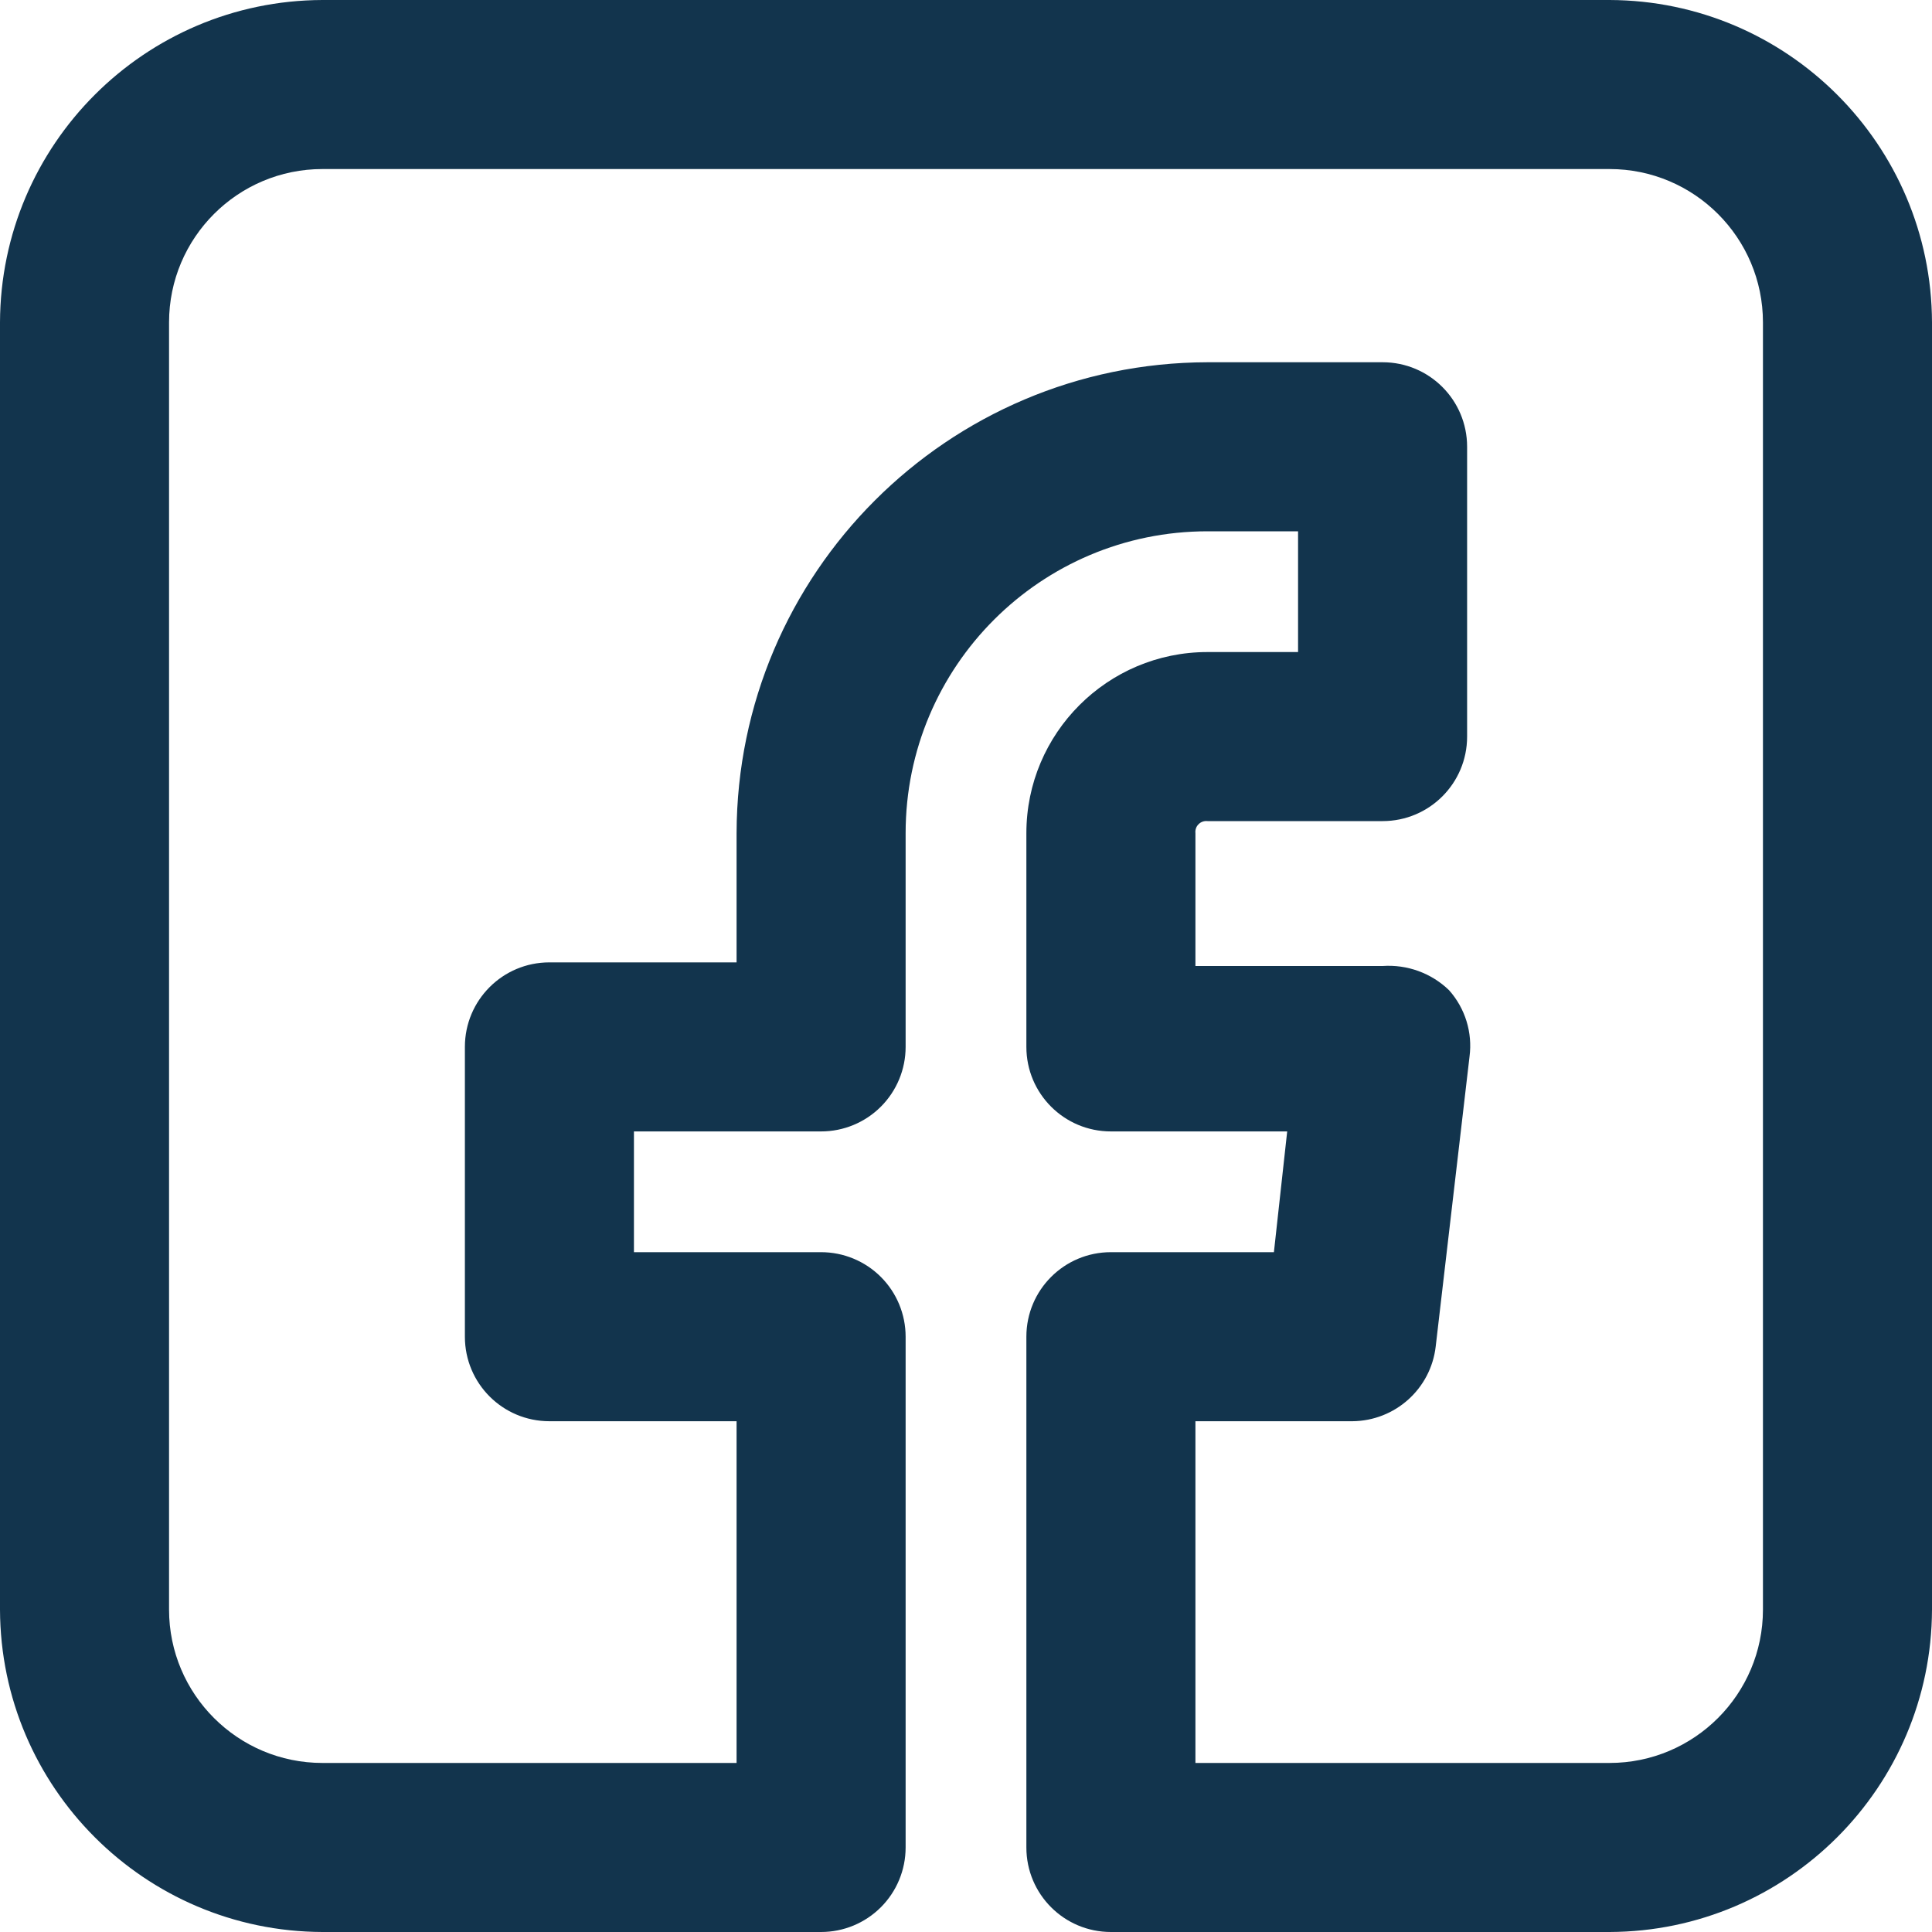
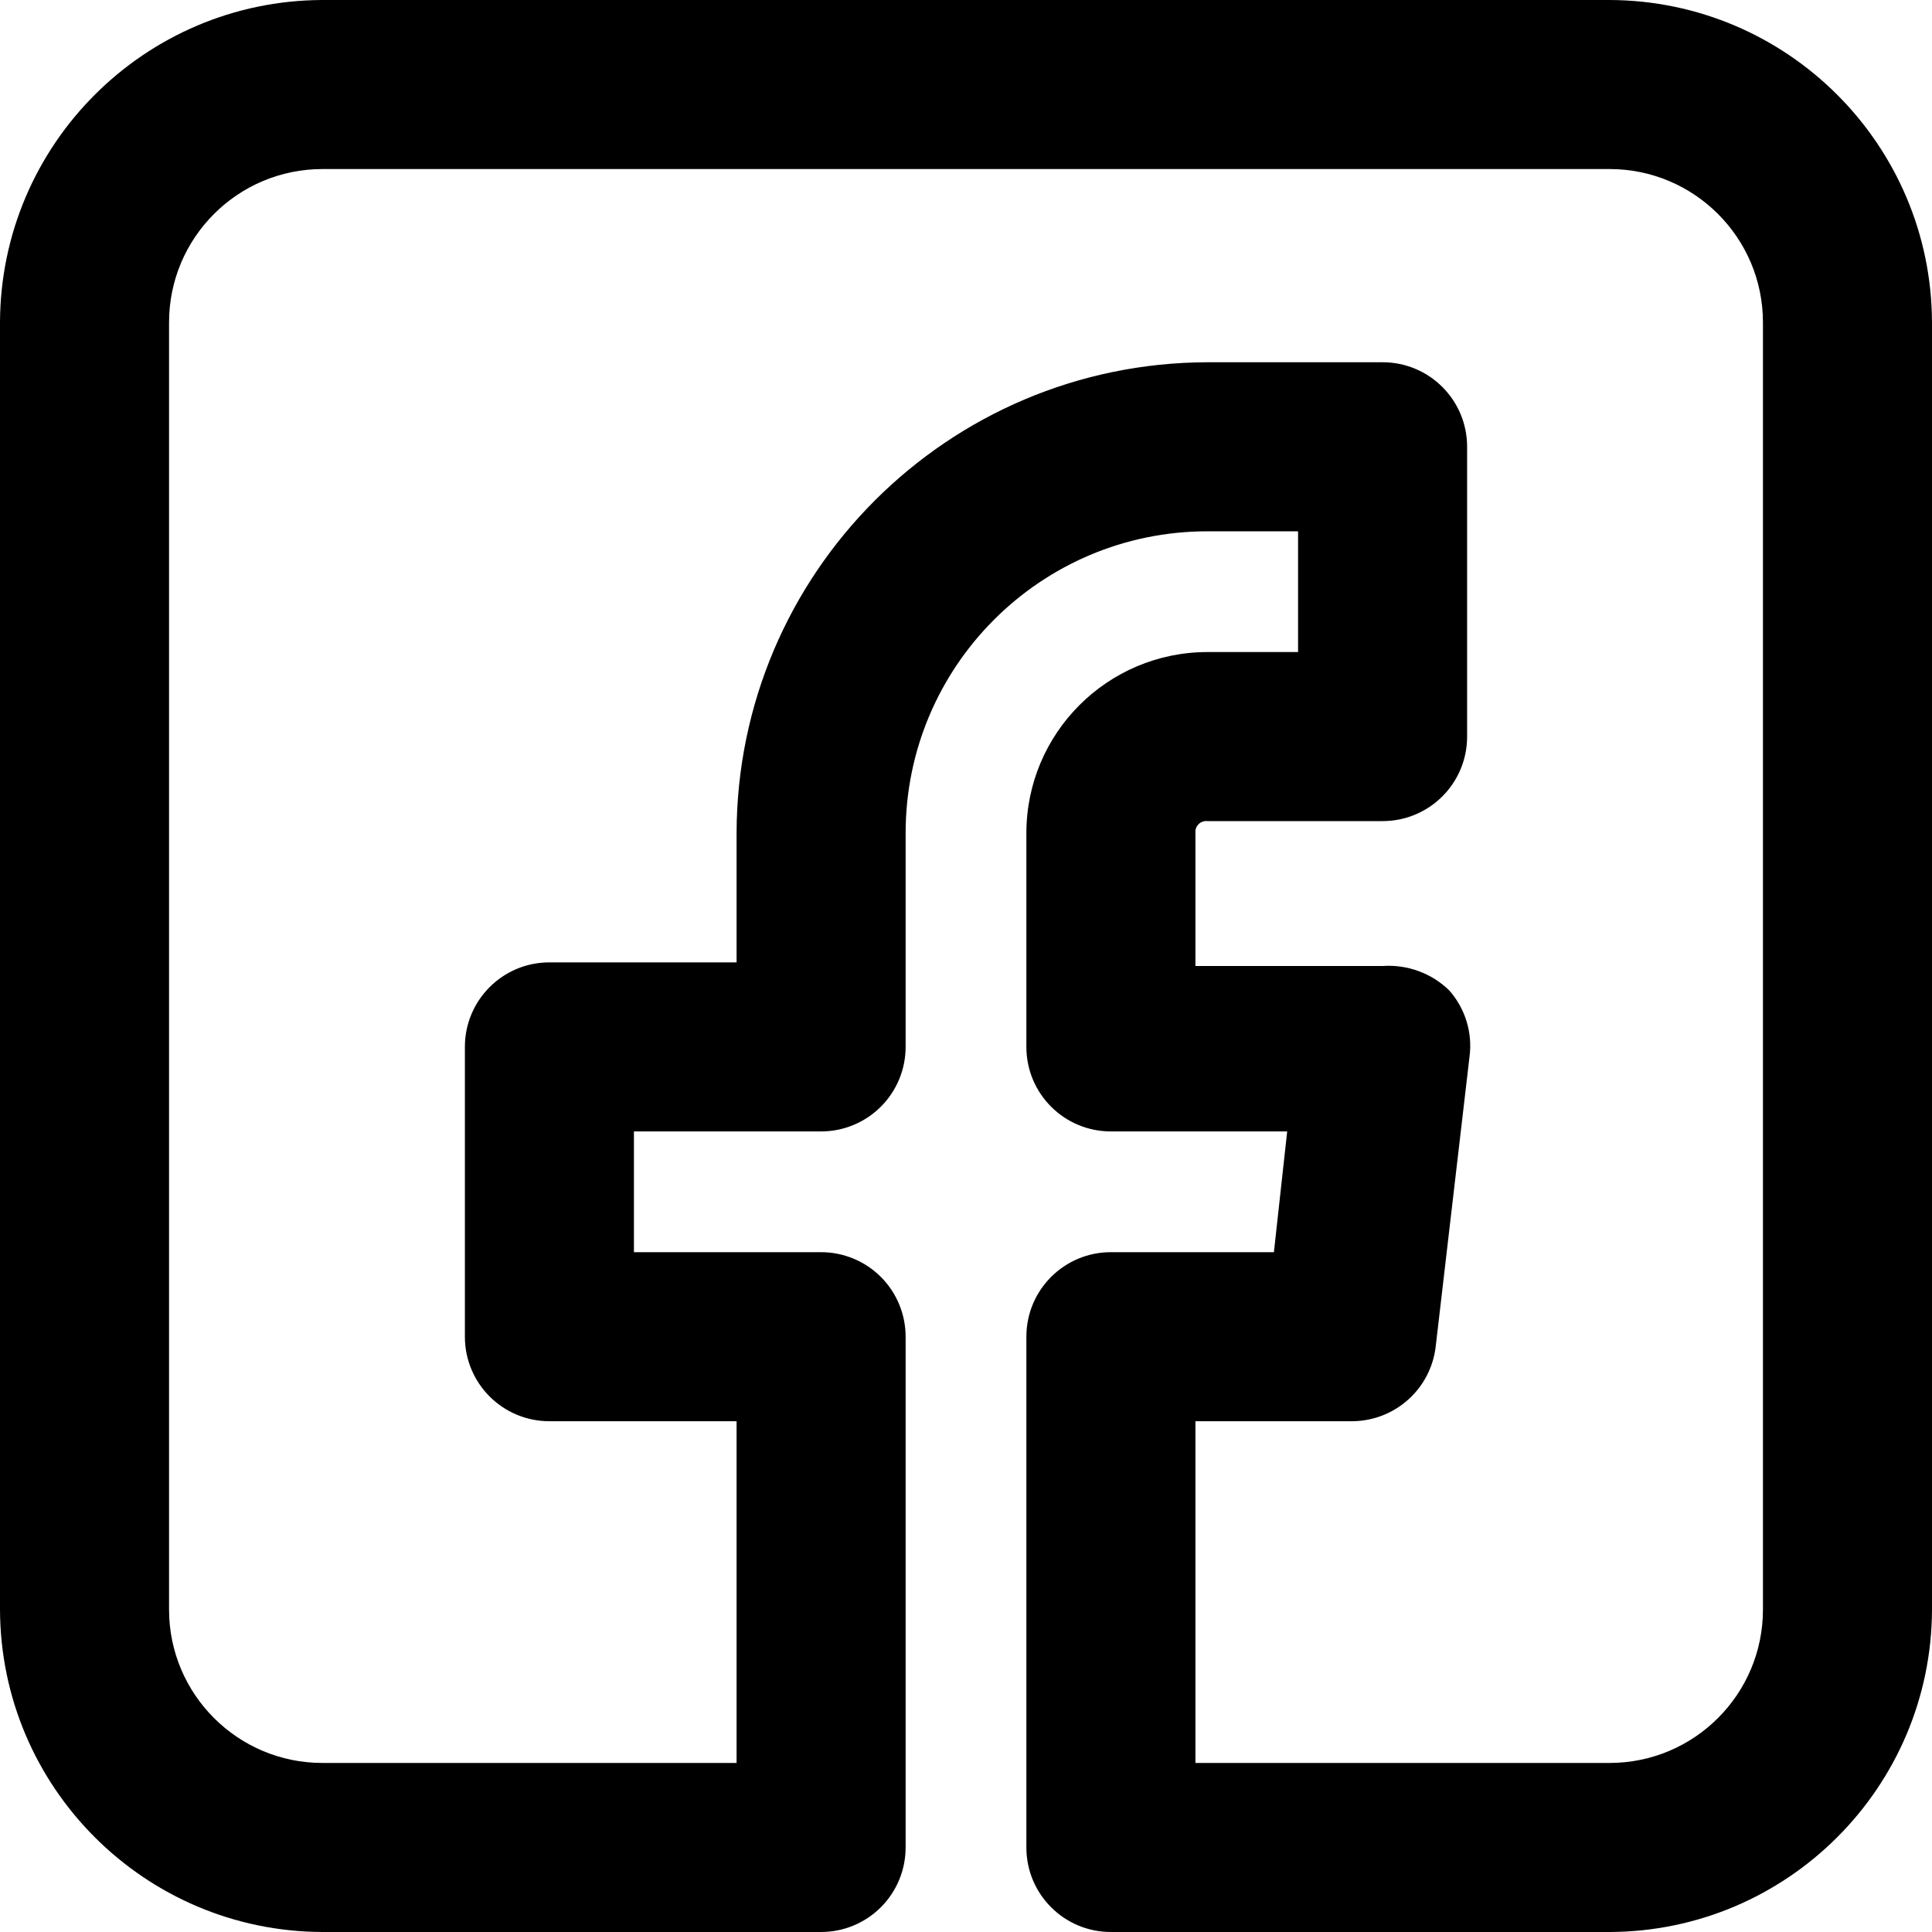
<svg xmlns="http://www.w3.org/2000/svg" width="16px" height="16px" viewBox="0 0 16 16" version="1.1">
  <g id="Icons-✅" stroke="none" stroke-width="1" fill="none" fill-rule="evenodd">
-     <g id="Icons" transform="translate(-80, -2124)" fill="#12344D">
+     <g id="Icons" transform="translate(-80, -2124)" fill="currentColor">
      <g id="icon/facebook" transform="translate(80, 2124)">
        <g id="facebook">
          <path d="M13.33,16 L9.2,16 C8.813,16 8.5,15.687 8.5,15.3 L8.5,11.07 C8.5,10.683 8.813,10.37 9.2,10.37 L10.55,10.37 L10.66,9.37 L9.2,9.37 C8.813,9.37 8.5,9.057 8.5,8.67 L8.5,6.9 C8.5,6.072 9.172,5.4 10,5.4 L10.75,5.4 L10.75,4.4 L10,4.4 C8.619,4.4 7.5,5.519 7.5,6.9 L7.5,8.67 C7.5,8.856 7.426,9.034 7.295,9.165 C7.164,9.296 6.986,9.37 6.8,9.37 L5.25,9.37 L5.25,10.37 L6.8,10.37 C6.986,10.37 7.164,10.444 7.295,10.575 C7.426,10.706 7.5,10.884 7.5,11.07 L7.5,15.3 C7.5,15.486 7.426,15.664 7.295,15.795 C7.164,15.926 6.986,16 6.8,16 L2.67,16 C1.198,15.995 0.005,14.802 0,13.33 L0,2.67 C0.005,1.198 1.198,0.005 2.67,0 L13.33,0 C14.802,0.005 15.995,1.198 16,2.67 L16,13.33 C15.995,14.802 14.802,15.995 13.33,16 Z M9.9,14.6 L13.33,14.6 C14.031,14.6 14.6,14.031 14.6,13.33 L14.6,2.67 C14.6,1.969 14.031,1.4 13.33,1.4 L2.67,1.4 C1.969,1.4 1.4,1.969 1.4,2.67 L1.4,13.33 C1.4,14.031 1.969,14.6 2.67,14.6 L6.1,14.6 L6.1,11.77 L4.55,11.77 C4.163,11.77 3.85,11.457 3.85,11.07 L3.85,8.67 C3.85,8.283 4.163,7.97 4.55,7.97 L6.1,7.97 L6.1,6.9 C6.105,4.748 7.848,3.005 10,3 L11.45,3 C11.837,3 12.15,3.313 12.15,3.7 L12.15,6.1 C12.15,6.487 11.837,6.8 11.45,6.8 L10,6.8 C9.973,6.797 9.945,6.806 9.926,6.826 C9.906,6.845 9.897,6.873 9.9,6.9 L9.9,8 L11.45,8 C11.653,7.986 11.853,8.058 12,8.2 C12.134,8.35 12.196,8.551 12.17,8.75 L11.89,11.15 C11.85,11.501 11.554,11.767 11.2,11.77 L9.9,11.77 L9.9,14.6 Z" id="Shape" />
        </g>
      </g>
    </g>
  </g>
</svg>
